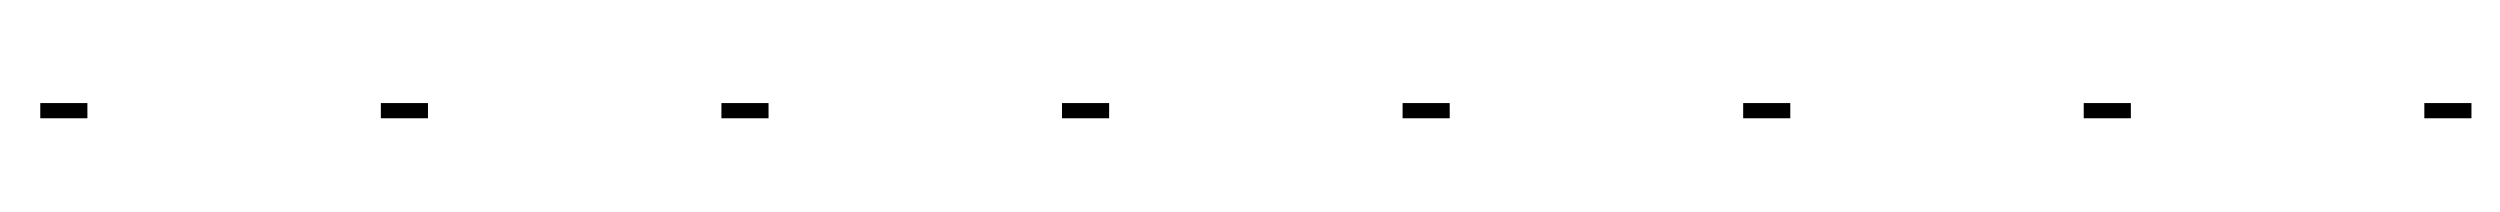
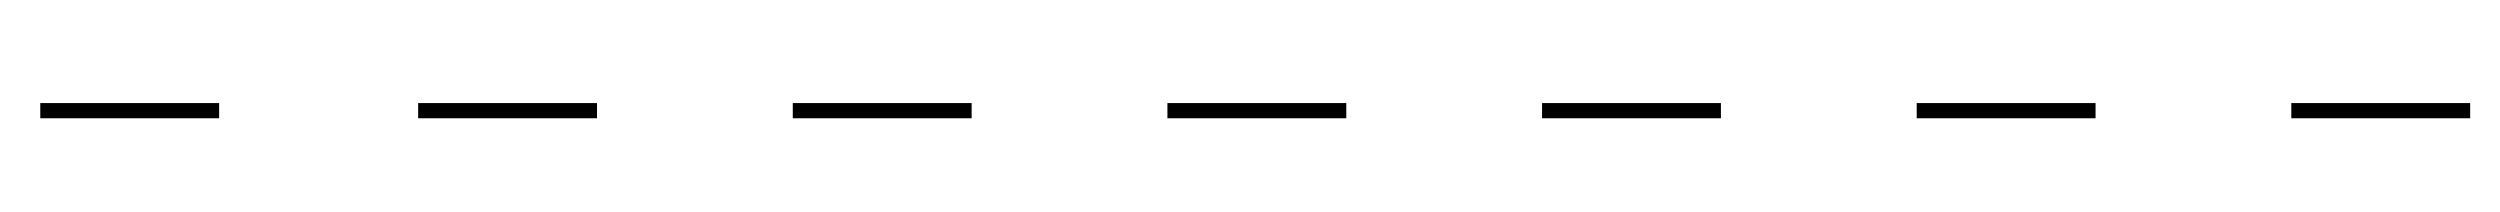
<svg xmlns="http://www.w3.org/2000/svg" version="1.1" id="Layer_1" x="0px" y="0px" width="154.188px" height="13.044px" viewBox="0 0 154.188 13.044" enable-background="new 0 0 154.188 13.044" xml:space="preserve">
-   <text transform="matrix(1 0 0 1 1.9998 10.0444)" font-family="'MyriadPro-Regular'" font-size="12">-</text>
-   <text transform="matrix(1 0 0 1 44.0095 10.0444)" font-family="'MyriadPro-Regular'" font-size="12">-</text>
-   <text transform="matrix(1 0 0 1 23.0046 10.0444)" font-family="'MyriadPro-Regular'" font-size="12">-</text>
-   <text transform="matrix(1 0 0 1 65.0154 10.0444)" font-family="'MyriadPro-Regular'" font-size="12">-</text>
-   <text transform="matrix(1 0 0 1 86.0203 10.0444)" font-family="'MyriadPro-Regular'" font-size="12">-</text>
-   <text transform="matrix(1 0 0 1 128.03 10.0444)" font-family="'MyriadPro-Regular'" font-size="12">-</text>
-   <text transform="matrix(1 0 0 1 107.0261 10.0444)" font-family="'MyriadPro-Regular'" font-size="12">-</text>
-   <text transform="matrix(1 0 0 1 149.0369 10.0444)" font-family="'MyriadPro-Regular'" font-size="12">-</text>
+   <text transform="matrix(1 0 0 1 1.9998 10.0444)" font-family="'MyriadPro-Regular'" font-size="12">―</text>
+   <text transform="matrix(1 0 0 1 25.30506 10.0444)" font-family="'MyriadPro-Regular'" font-size="12">―</text>
+   <text transform="matrix(1 0 0 1 48.41045 10.0444)" font-family="'MyriadPro-Regular'" font-size="12">―</text>
+   <text transform="matrix(1 0 0 1 71.51694 10.0444)" font-family="'MyriadPro-Regular'" font-size="12">―</text>
+   <text transform="matrix(1 0 0 1 94.62233 10.0444)" font-family="'MyriadPro-Regular'" font-size="12">―</text>
+   <text transform="matrix(1 0 0 1 117.7287 10.0444)" font-family="'MyriadPro-Regular'" font-size="12">―</text>
+   <text transform="matrix(1 0 0 1 140.833 10.0444)" font-family="'MyriadPro-Regular'" font-size="12">―</text>
</svg>
